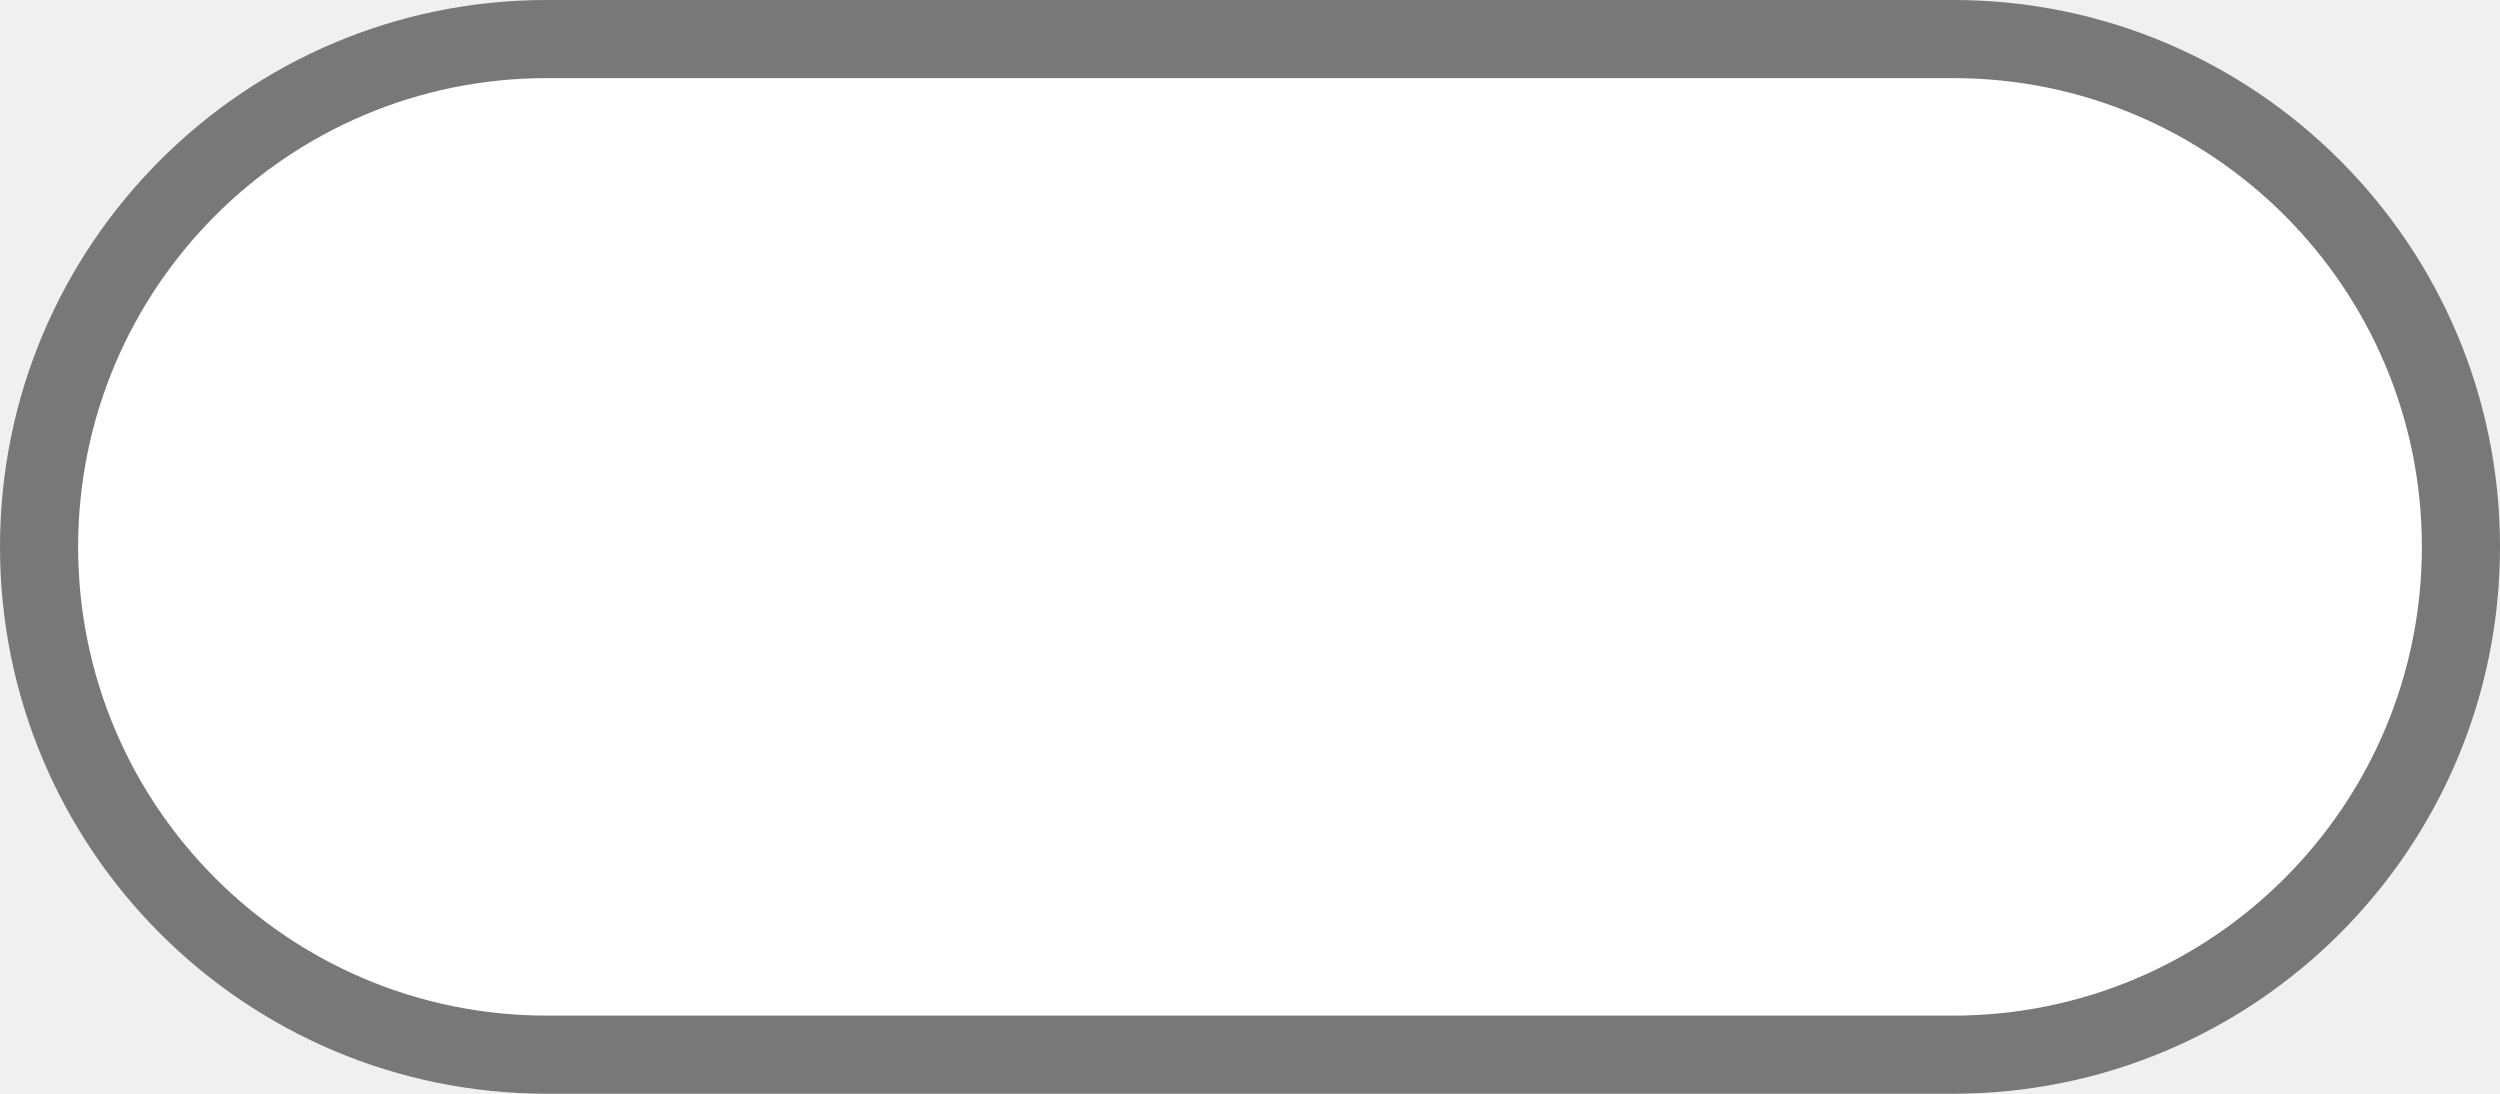
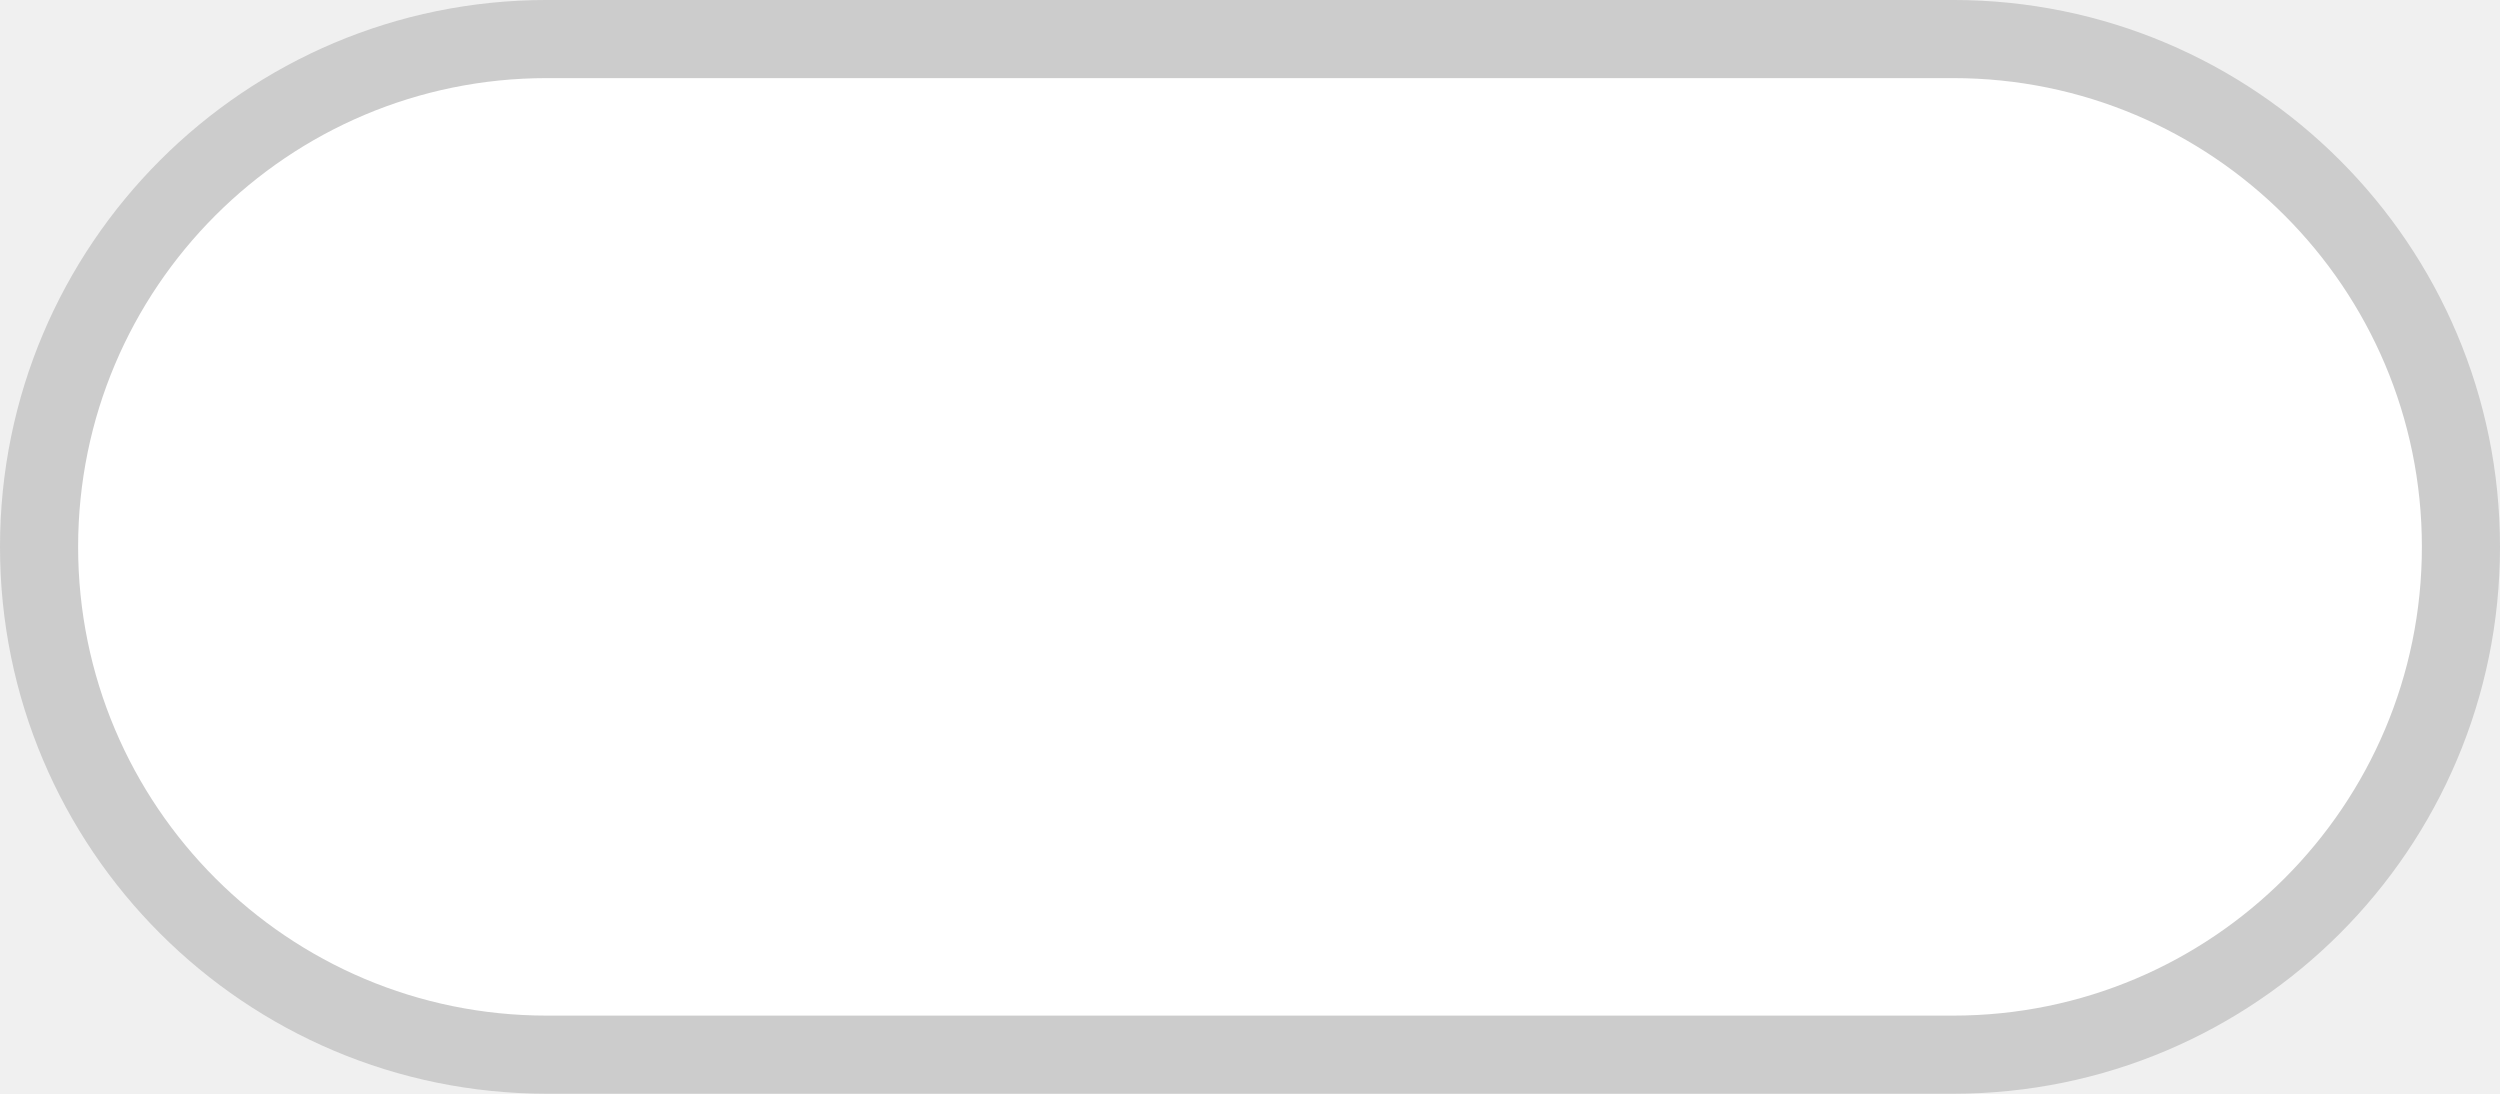
<svg xmlns="http://www.w3.org/2000/svg" width="32" height="14" id="svg5088" version="1.1">
  <defs id="defs5090" />
  <g id="layer1" transform="translate(-54.99999,-943.3622)">
    <g transform="translate(-180,480)" id="generic-md-3">
-       <rect style="opacity:0.5;color:#000000;fill:#000000;fill-opacity:1;fill-rule:evenodd;stroke:none;stroke-width:1;marker:none;visibility:visible;display:inline;overflow:visible;enable-background:accumulate" id="rect3455" width="32" height="14" x="235" y="463.362" rx="7" ry="7" />
+       <rect style="opacity:1;color:#CCCCCC;fill:#CCCCCC;fill-opacity:1;fill-rule:evenodd;stroke:none;stroke-width:1;marker:none;visibility:visible;display:inline;overflow:visible;enable-background:accumulate" id="rect3455" width="32" height="14" x="235" y="463.362" rx="7" ry="7" />
      <rect y="464.362" x="236" height="12" width="30" id="rect3457" style="color:#000000;fill:#ffffff;fill-opacity:1;fill-rule:evenodd;stroke:none;stroke-width:1;marker:none;visibility:visible;display:inline;overflow:visible;enable-background:accumulate" rx="6" ry="6" />
    </g>
  </g>
</svg>
